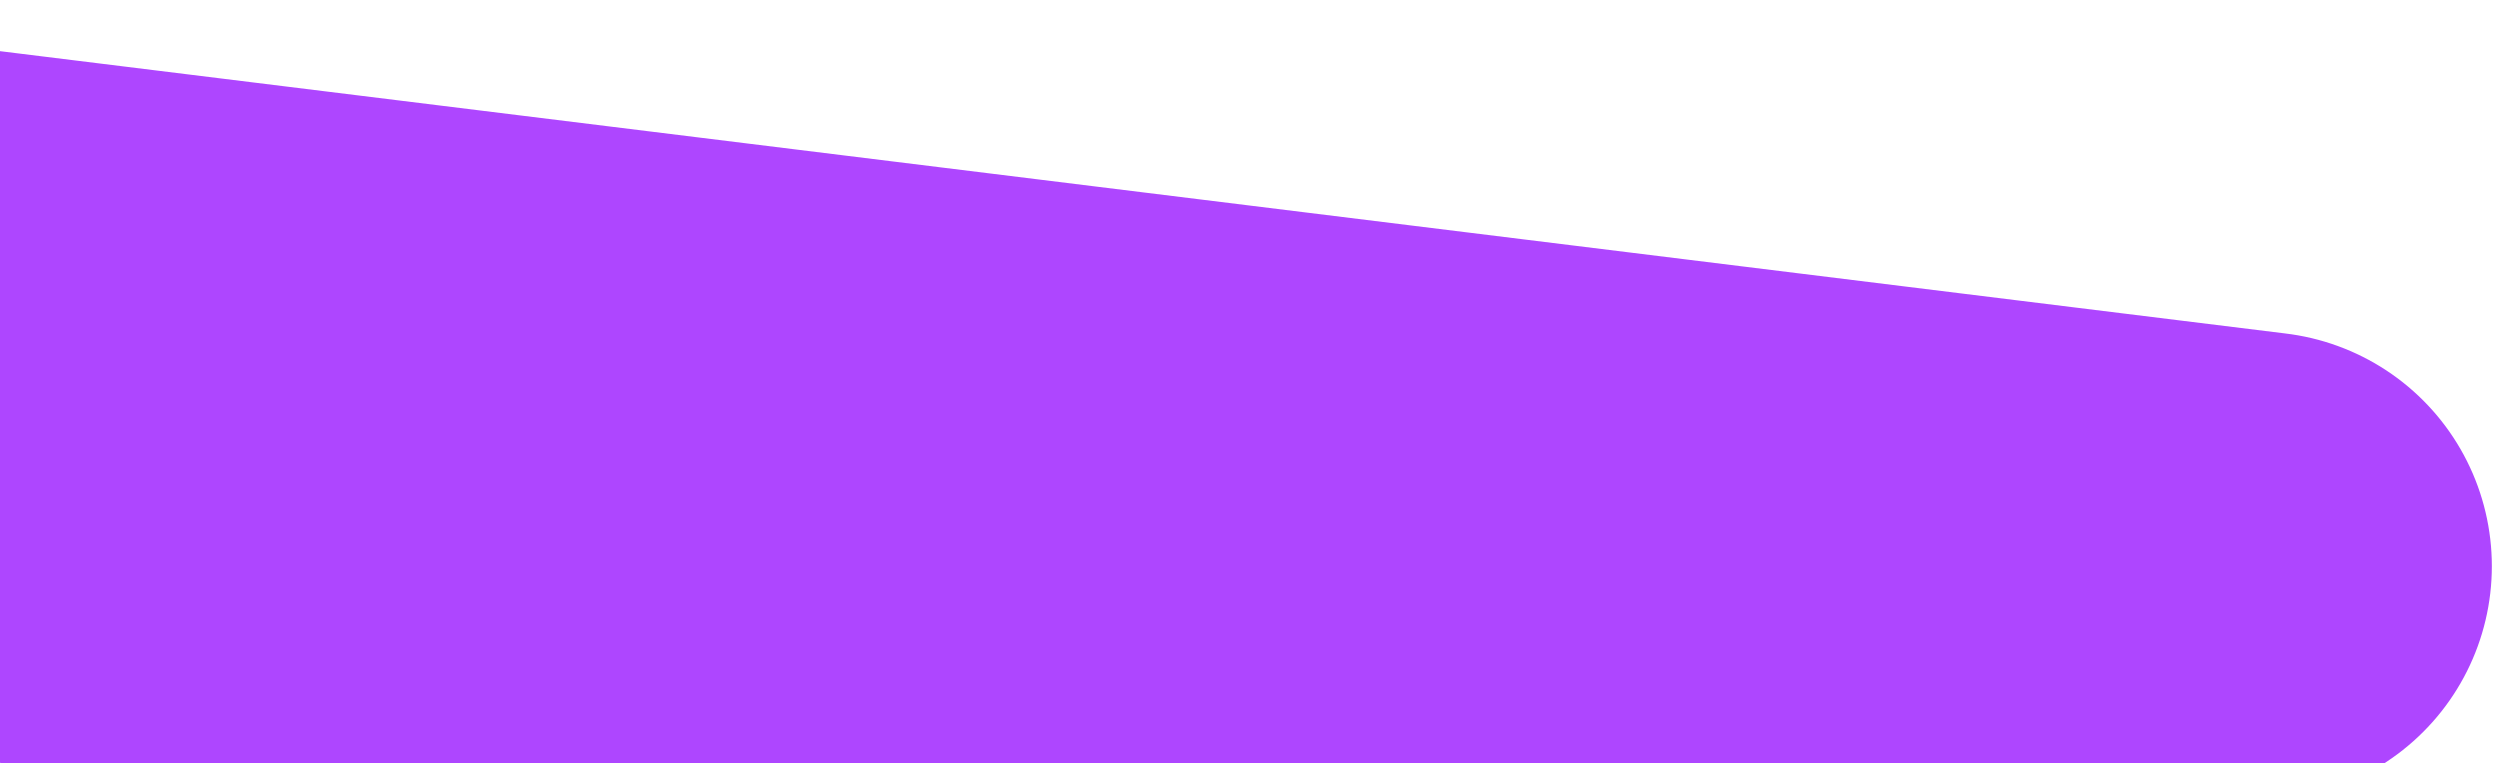
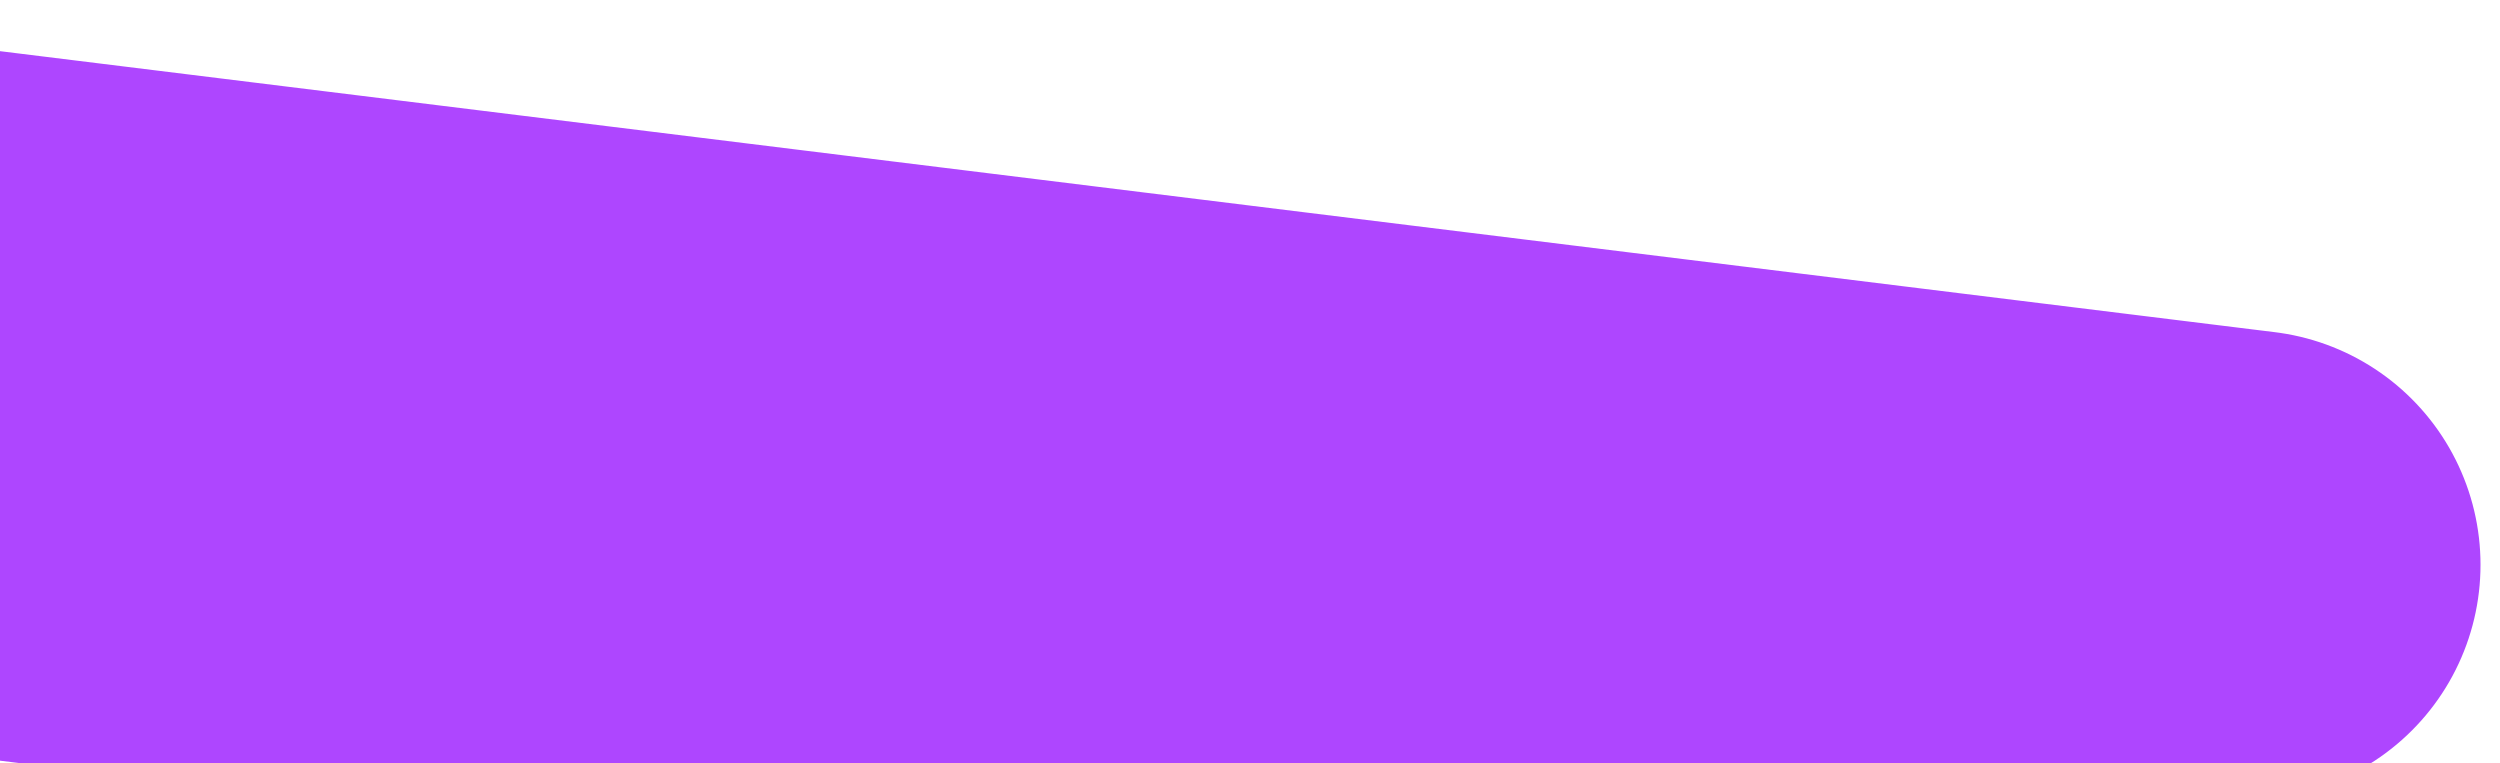
<svg xmlns="http://www.w3.org/2000/svg" width="800" height="244" viewBox="0 0 800 244" fill="none">
-   <path d="M 722.39,181.178 -54.264,85.239" stroke="#AE46FF" stroke-width="150" stroke-linecap="round" stroke-linejoin="round" />
-   <path d="M 656.663,249.656 -7.348,167.631" stroke="#AE46FF" stroke-width="150" stroke-linecap="round" stroke-linejoin="round" />
+   <path d="M -54.264,85.239 718.762,180.73 421.458,175.219 c 234.532,74.067 234.532,74.067 234.532,74.067 L -7.945,166.853 Z" stroke="#ae46ff" stroke-width="150" stroke-linecap="round" stroke-linejoin="round" />
</svg>
